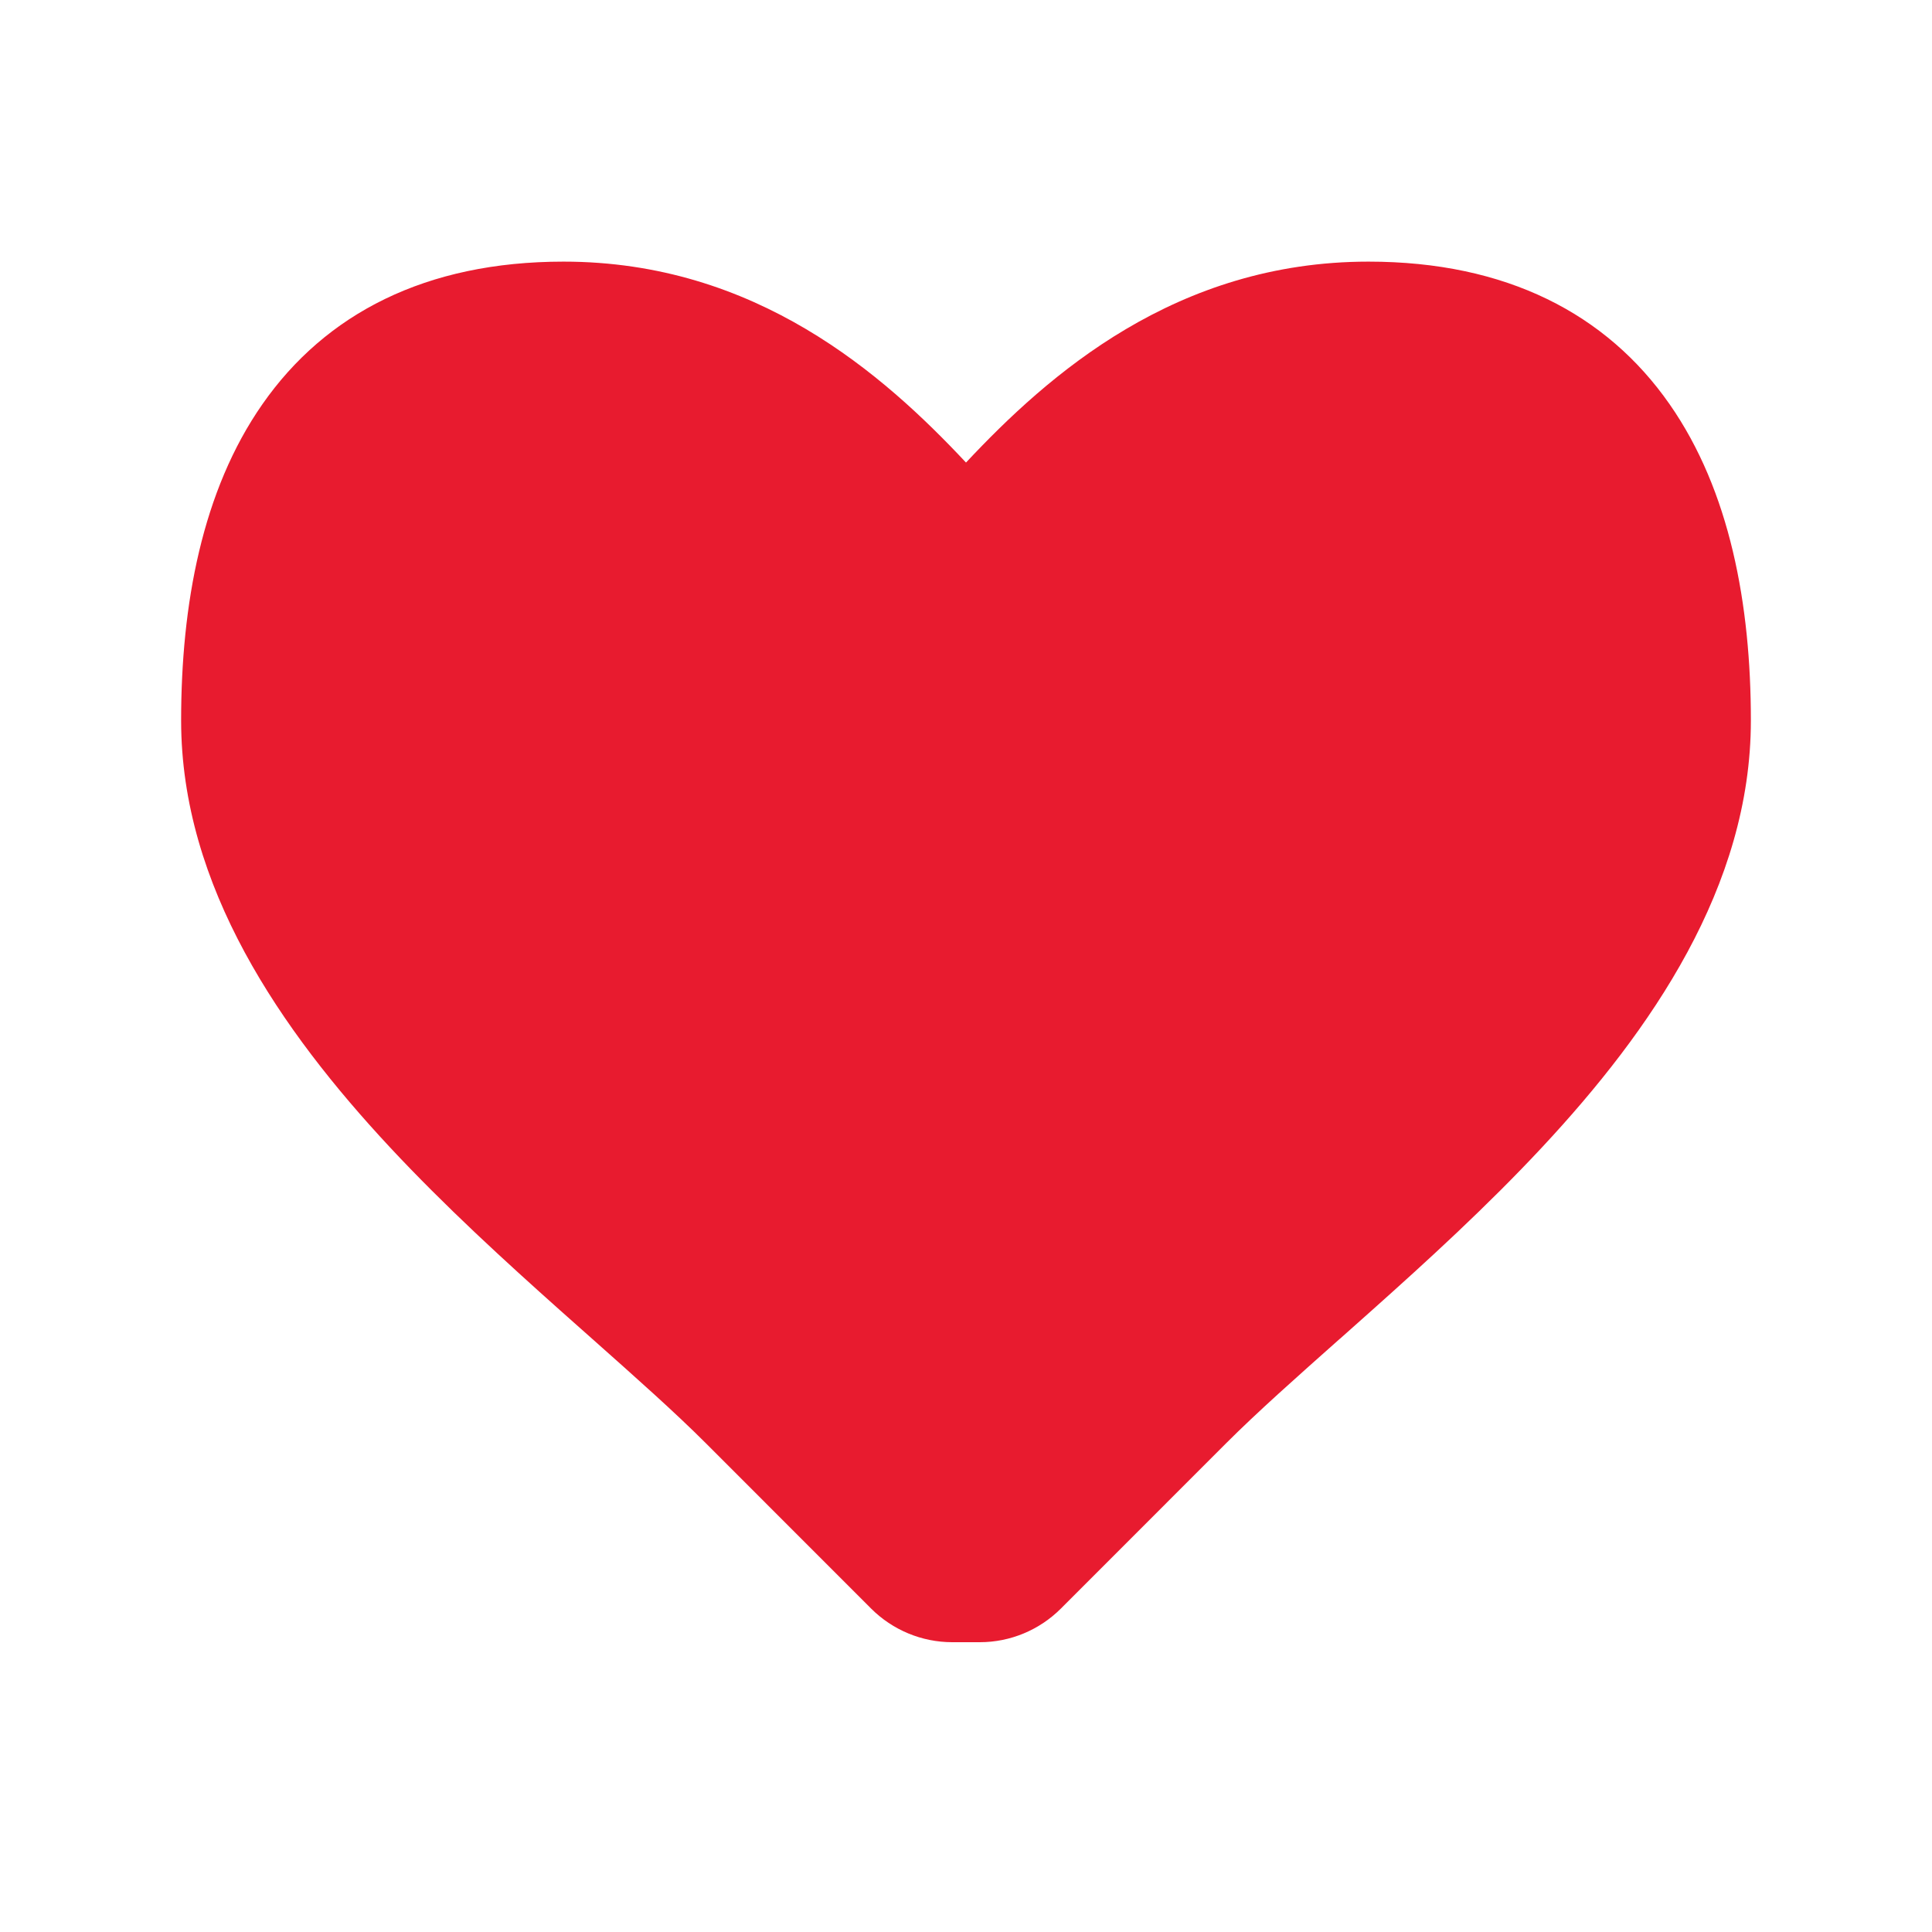
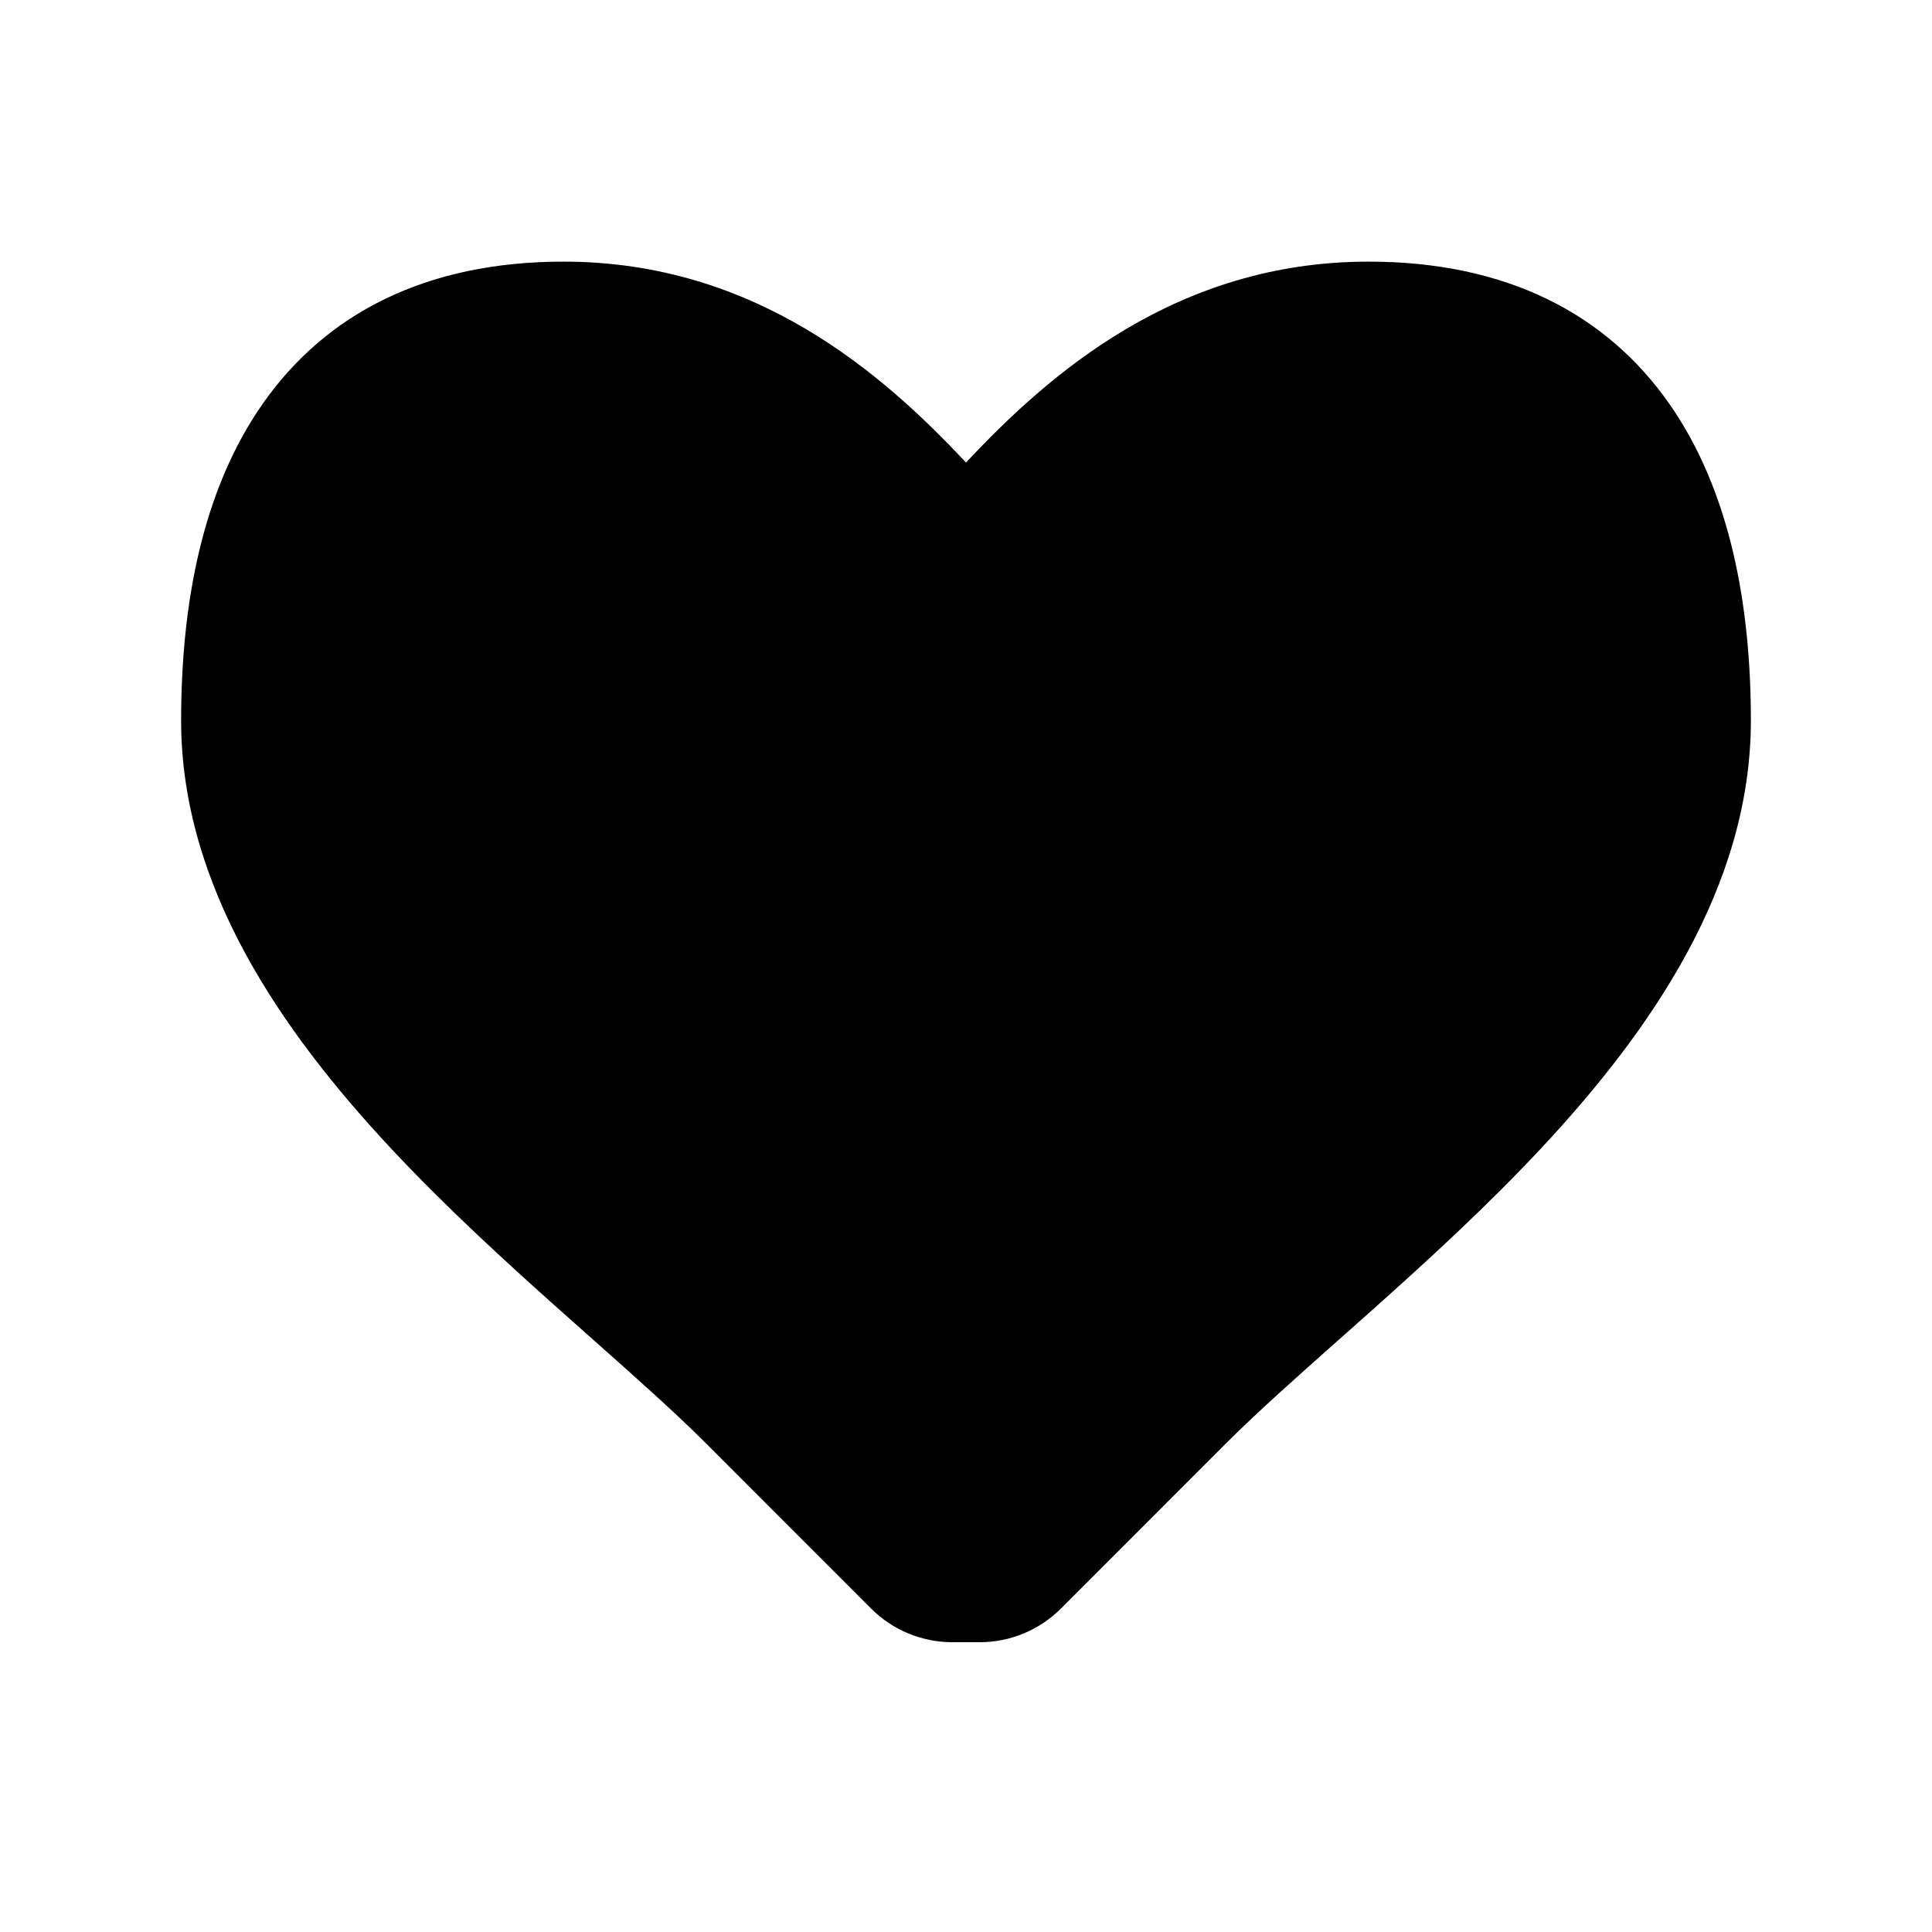
- <svg xmlns="http://www.w3.org/2000/svg" width="24" height="24" viewBox="0 0 24 24" fill="none">
-   <path d="M3.26 5.021C4.043 3.898 5.288 3.25 7 3.25C9.392 3.25 10.977 4.654 12 5.746C13.023 4.654 14.608 3.25 17 3.25C18.712 3.25 19.957 3.898 20.74 5.021C21.491 6.097 21.75 7.513 21.75 8.95C21.75 11.013 20.508 12.802 19.158 14.25C18.472 14.986 17.726 15.667 17.038 16.281C16.904 16.401 16.773 16.517 16.645 16.631L16.644 16.631C16.105 17.11 15.623 17.537 15.23 17.93L13.179 19.982C12.912 20.249 12.55 20.4 12.172 20.4H11.829C11.451 20.4 11.088 20.249 10.821 19.982L8.77 17.93C8.377 17.537 7.895 17.11 7.356 16.631L7.356 16.631L7.356 16.631C7.228 16.517 7.096 16.401 6.962 16.281C6.274 15.667 5.528 14.986 4.842 14.25C3.493 12.802 2.25 11.013 2.25 8.95C2.25 7.513 2.509 6.097 3.26 5.021Z" fill="#E81B2F" />
+ <svg xmlns="http://www.w3.org/2000/svg" width="24" height="24" viewBox="0 0 24 24" fill="currentColor">
+   <path d="M3.26 5.021C4.043 3.898 5.288 3.25 7 3.25C9.392 3.25 10.977 4.654 12 5.746C13.023 4.654 14.608 3.25 17 3.25C18.712 3.25 19.957 3.898 20.74 5.021C21.491 6.097 21.75 7.513 21.75 8.95C21.75 11.013 20.508 12.802 19.158 14.25C18.472 14.986 17.726 15.667 17.038 16.281C16.904 16.401 16.773 16.517 16.645 16.631L16.644 16.631C16.105 17.11 15.623 17.537 15.23 17.93L13.179 19.982C12.912 20.249 12.55 20.4 12.172 20.4H11.829C11.451 20.4 11.088 20.249 10.821 19.982L8.77 17.93C8.377 17.537 7.895 17.11 7.356 16.631L7.356 16.631L7.356 16.631C7.228 16.517 7.096 16.401 6.962 16.281C6.274 15.667 5.528 14.986 4.842 14.25C3.493 12.802 2.25 11.013 2.25 8.95C2.25 7.513 2.509 6.097 3.26 5.021Z" />
</svg>
